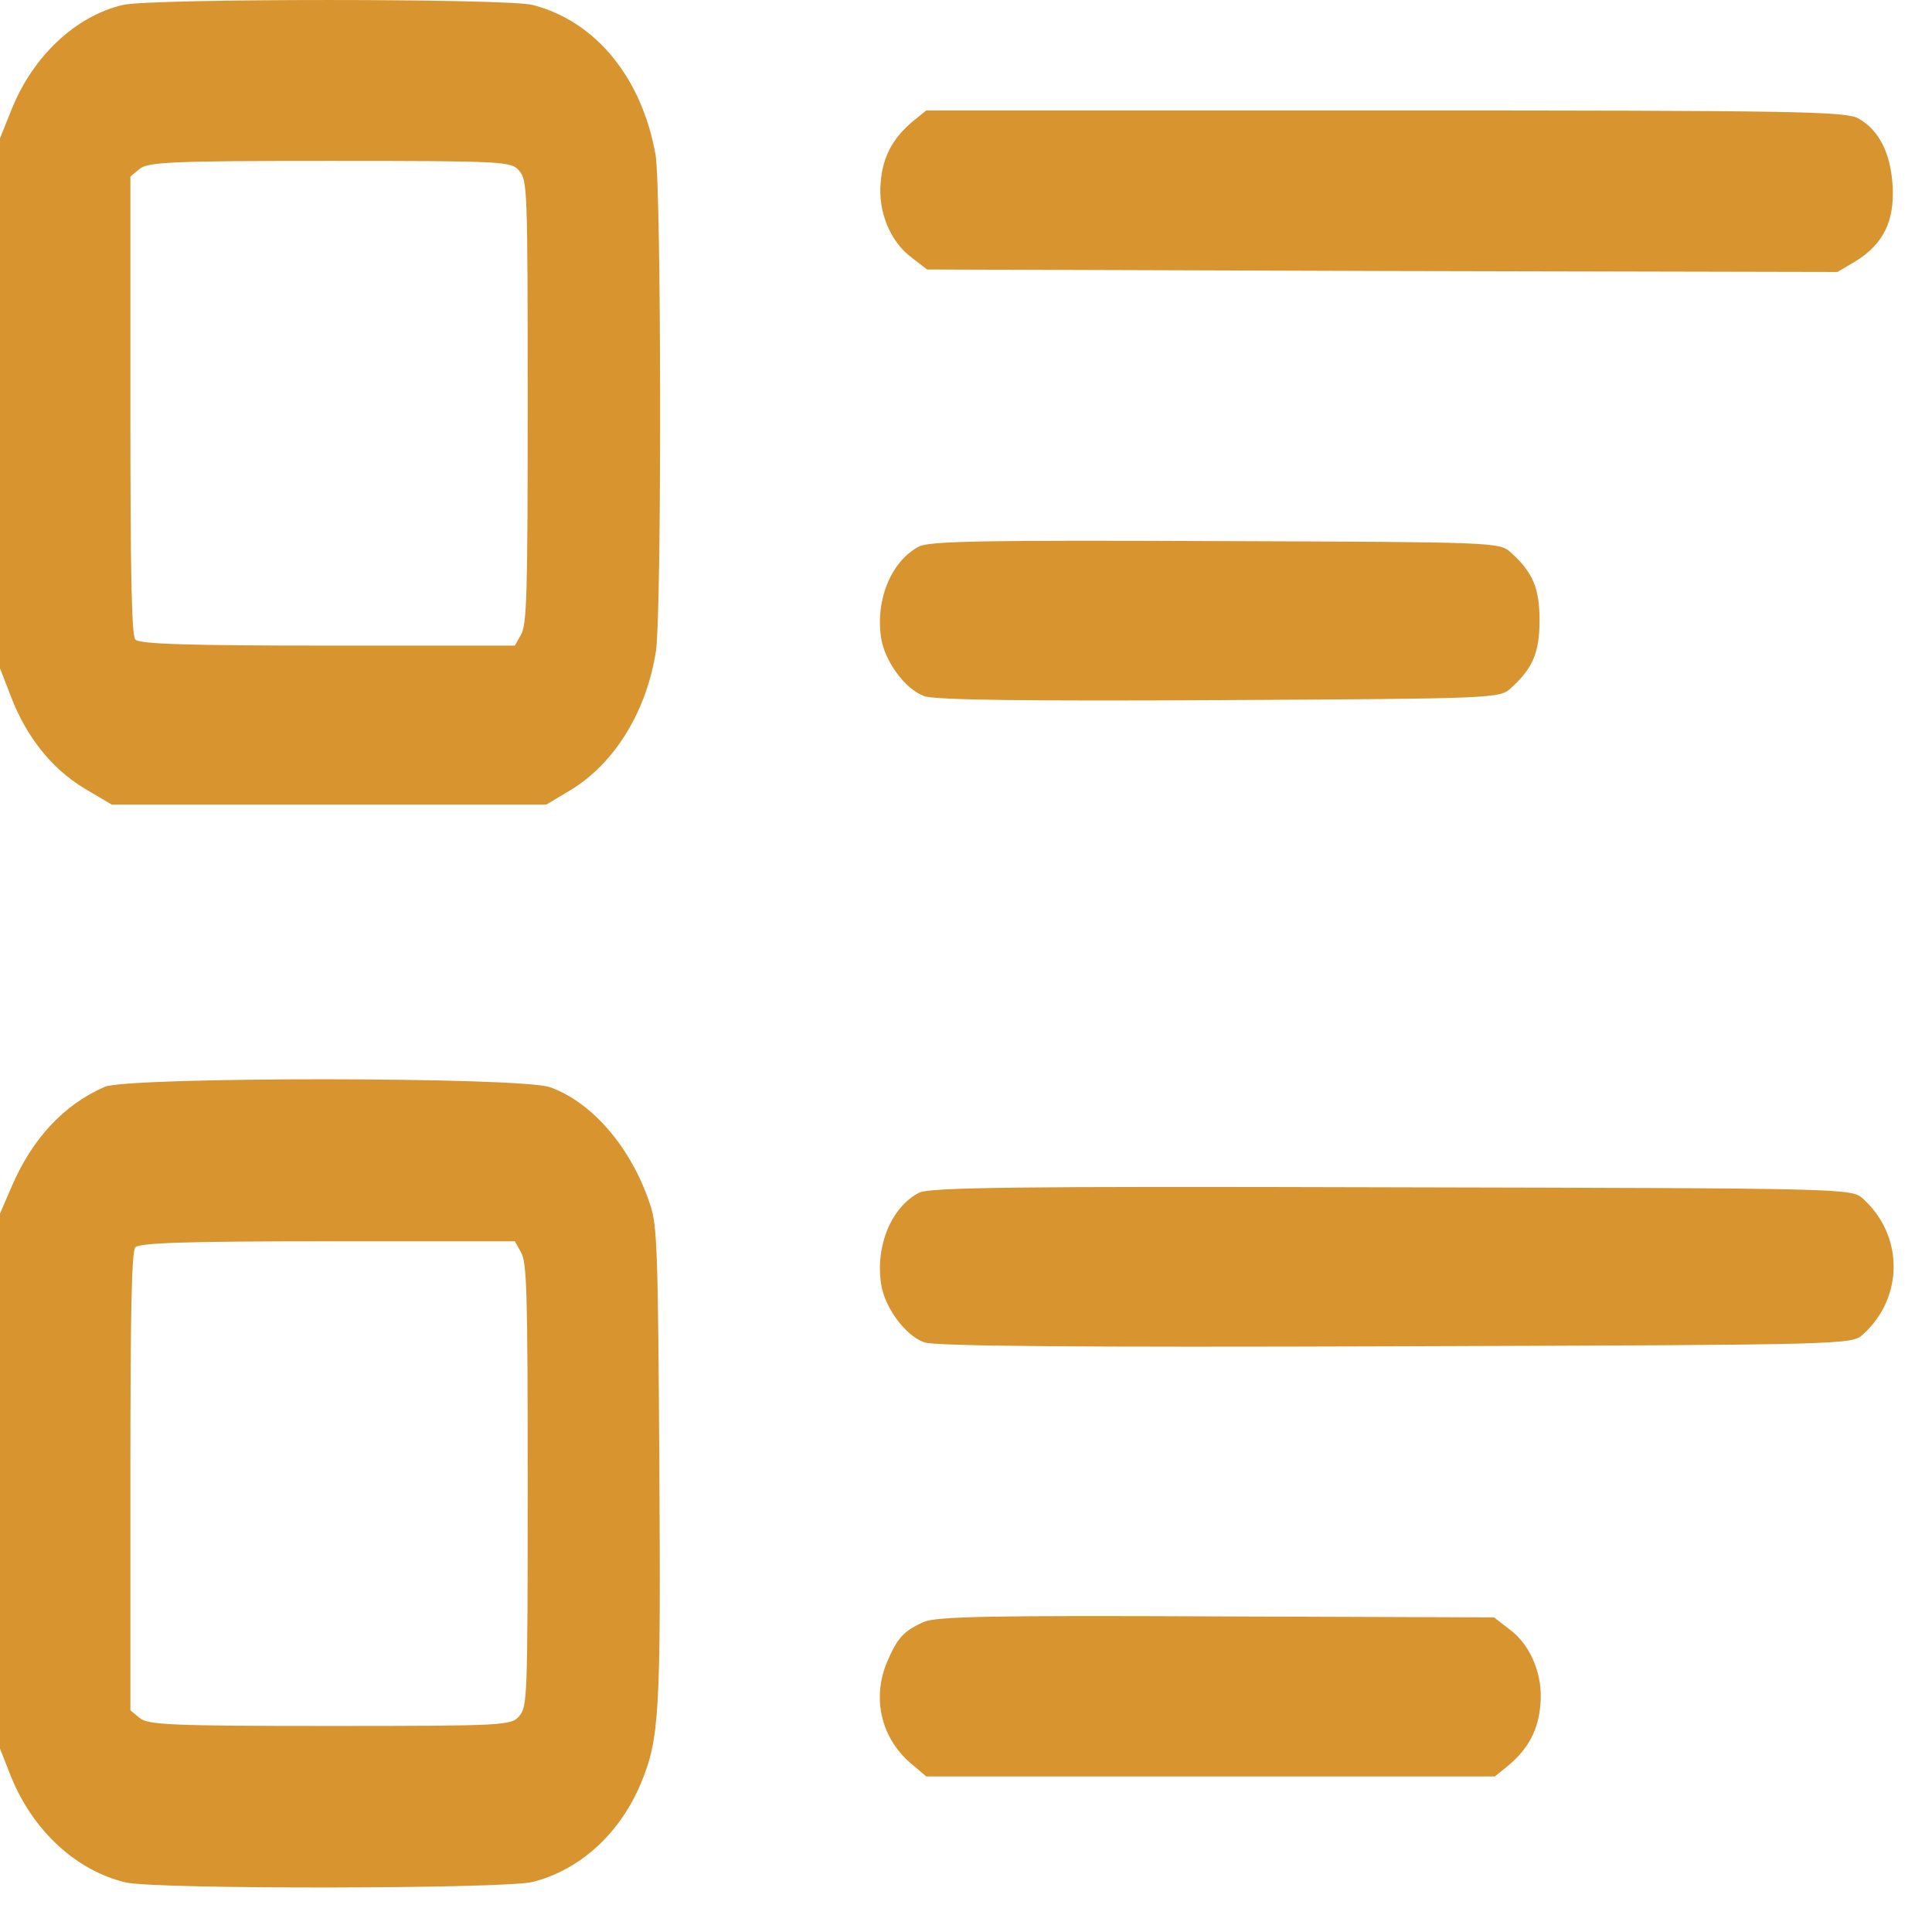
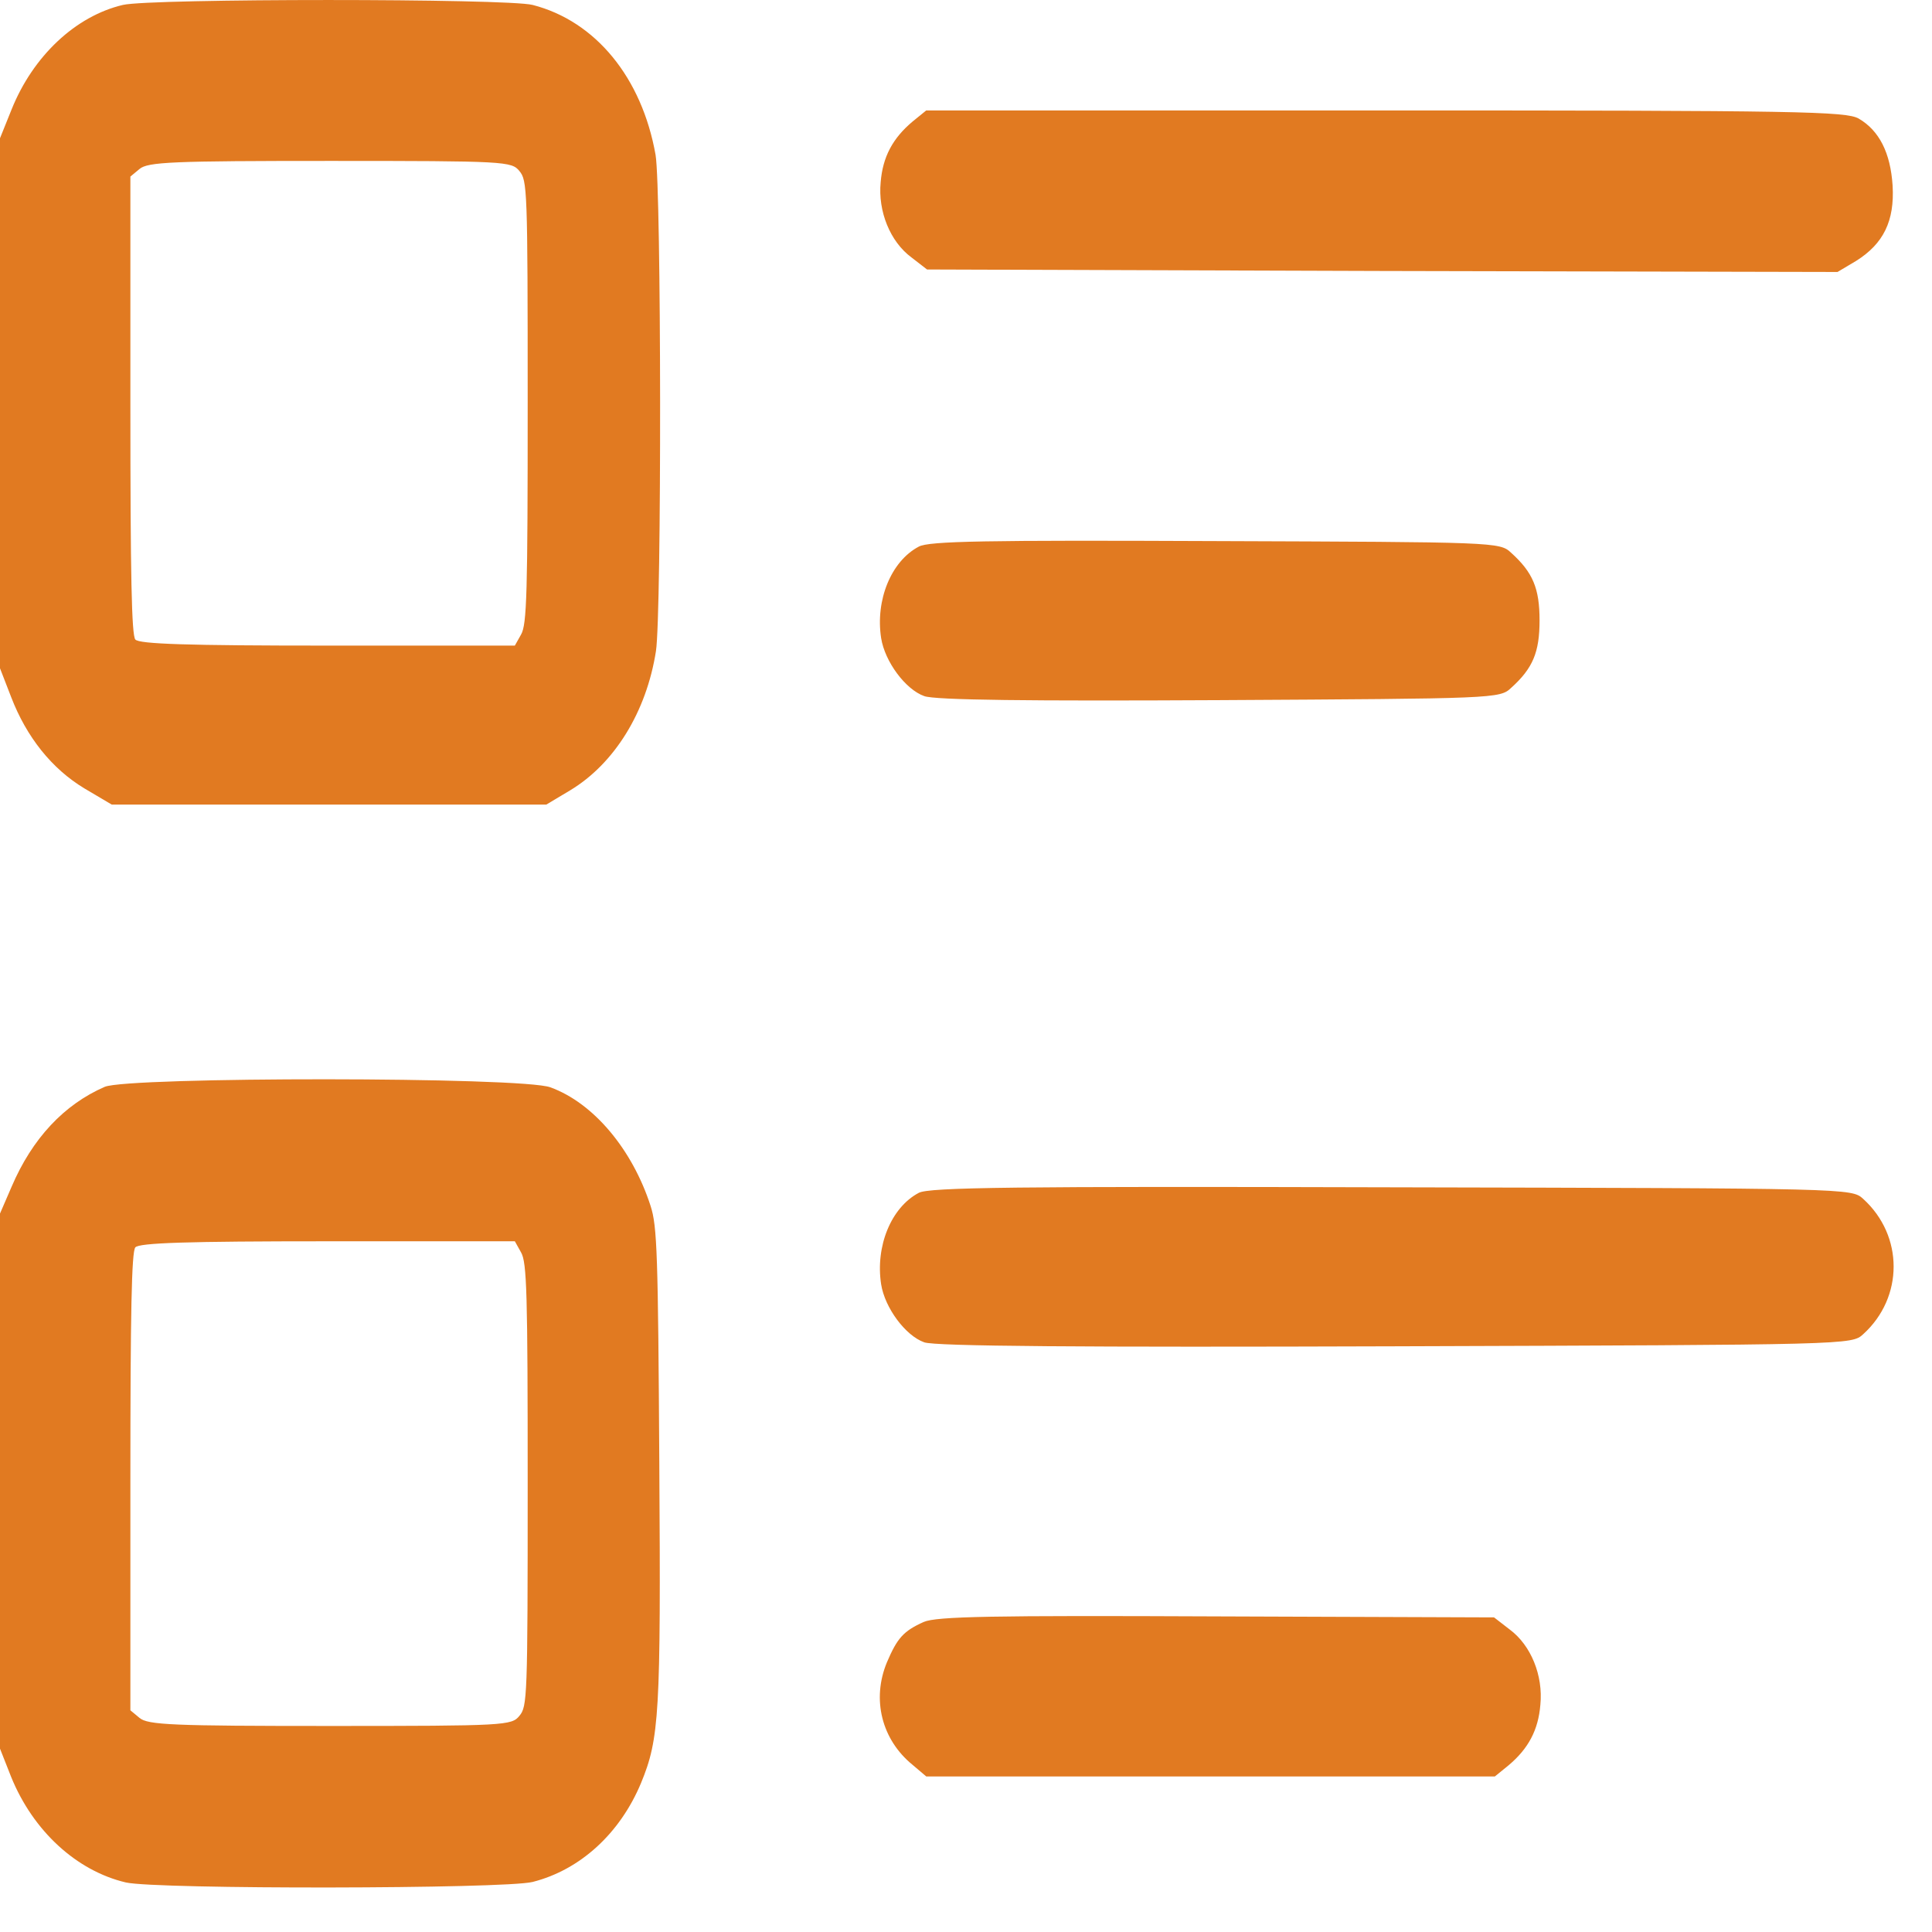
<svg xmlns="http://www.w3.org/2000/svg" width="31" height="31" viewBox="0 0 31 31" fill="none">
-   <path d="M1.972 0.079C1.215 0.257 0.531 0.897 0.186 1.756L0 2.218V6.47V10.723L0.179 11.185C0.425 11.825 0.83 12.335 1.355 12.651L1.793 12.91H5.279H8.766L9.144 12.684C9.861 12.254 10.373 11.42 10.525 10.448C10.618 9.832 10.612 3.036 10.519 2.485C10.3 1.246 9.556 0.338 8.546 0.079C8.128 -0.026 2.417 -0.026 1.972 0.079ZM8.334 2.744C8.46 2.898 8.467 3.011 8.467 6.454C8.467 9.532 8.454 10.018 8.361 10.181L8.261 10.359H5.253C3.008 10.359 2.231 10.334 2.171 10.261C2.112 10.189 2.092 9.241 2.092 6.503V2.833L2.238 2.712C2.371 2.598 2.769 2.582 5.293 2.582C8.115 2.582 8.208 2.59 8.334 2.744Z" fill="#D8942E" />
-   <path d="M14.643 1.95C14.324 2.218 14.164 2.517 14.131 2.922C14.085 3.392 14.284 3.878 14.623 4.129L14.875 4.324L22.18 4.348L29.484 4.364L29.783 4.186C30.221 3.911 30.401 3.546 30.368 2.979C30.334 2.453 30.155 2.096 29.823 1.902C29.617 1.788 28.887 1.772 22.226 1.772H14.862L14.643 1.95Z" fill="#D8942E" />
-   <path d="M14.742 8.771C14.297 9.006 14.045 9.63 14.138 10.237C14.198 10.618 14.53 11.063 14.829 11.169C14.995 11.234 16.535 11.25 19.57 11.234C23.986 11.209 24.066 11.209 24.245 11.039C24.597 10.723 24.703 10.464 24.703 9.954C24.703 9.443 24.597 9.184 24.245 8.868C24.066 8.698 23.993 8.698 19.503 8.682C15.811 8.666 14.902 8.682 14.742 8.771Z" fill="#D8942E" />
-   <path d="M1.68 17.439C1.029 17.722 0.518 18.265 0.186 19.042L0 19.472V23.765V28.058L0.179 28.512C0.531 29.379 1.229 30.019 2.019 30.205C2.517 30.318 8.088 30.31 8.546 30.197C9.31 30.003 9.948 29.419 10.286 28.609C10.579 27.896 10.605 27.508 10.579 23.482C10.559 20.128 10.545 19.674 10.439 19.35C10.147 18.443 9.523 17.698 8.832 17.447C8.387 17.276 2.059 17.276 1.68 17.439ZM8.361 20.096C8.454 20.258 8.467 20.744 8.467 23.822C8.467 27.265 8.46 27.378 8.334 27.532C8.208 27.686 8.115 27.694 5.293 27.694C2.769 27.694 2.371 27.678 2.238 27.564L2.092 27.443V23.773C2.092 21.035 2.112 20.087 2.171 20.015C2.231 19.942 3.008 19.917 5.253 19.917H8.261L8.361 20.096Z" fill="#D8942E" />
-   <path d="M14.742 19.14C14.297 19.375 14.045 19.998 14.138 20.606C14.198 20.987 14.53 21.432 14.829 21.538C14.995 21.602 17.378 21.619 22.392 21.602C29.697 21.578 29.71 21.578 29.896 21.408C30.547 20.817 30.547 19.828 29.896 19.237C29.71 19.067 29.697 19.067 22.326 19.051C16.29 19.034 14.902 19.051 14.742 19.14Z" fill="#D8942E" />
-   <path d="M14.822 26.025C14.496 26.171 14.397 26.284 14.231 26.673C13.985 27.265 14.145 27.913 14.643 28.318L14.862 28.504H19.424H23.986L24.205 28.326C24.524 28.058 24.683 27.759 24.716 27.354C24.763 26.884 24.564 26.398 24.225 26.147L23.973 25.952L19.523 25.936C15.918 25.92 15.028 25.936 14.822 26.025Z" fill="#D8942E" />
+   <path d="M1.972 0.079C1.215 0.257 0.531 0.897 0.186 1.756L0 2.218V6.47V10.723L0.179 11.185C0.425 11.825 0.83 12.335 1.355 12.651L1.793 12.91H5.279H8.766L9.144 12.684C9.861 12.254 10.373 11.42 10.525 10.448C10.618 9.832 10.612 3.036 10.519 2.485C10.3 1.246 9.556 0.338 8.546 0.079C8.128 -0.026 2.417 -0.026 1.972 0.079ZM8.334 2.744C8.46 2.898 8.467 3.011 8.467 6.454C8.467 9.532 8.454 10.018 8.361 10.181L8.261 10.359H5.253C3.008 10.359 2.231 10.334 2.171 10.261C2.112 10.189 2.092 9.241 2.092 6.503V2.833L2.238 2.712C2.371 2.598 2.769 2.582 5.293 2.582C8.115 2.582 8.208 2.59 8.334 2.744Z" fill="#E17A21" />
+   <path d="M14.643 1.95C14.324 2.218 14.164 2.517 14.131 2.922C14.085 3.392 14.284 3.878 14.623 4.129L14.875 4.324L22.18 4.348L29.484 4.364L29.783 4.186C30.221 3.911 30.401 3.546 30.368 2.979C30.334 2.453 30.155 2.096 29.823 1.902C29.617 1.788 28.887 1.772 22.226 1.772H14.862L14.643 1.95Z" fill="#E17A21" />
+   <path d="M14.742 8.771C14.297 9.006 14.045 9.63 14.138 10.237C14.198 10.618 14.53 11.063 14.829 11.169C14.995 11.234 16.535 11.25 19.57 11.234C23.986 11.209 24.066 11.209 24.245 11.039C24.597 10.723 24.703 10.464 24.703 9.954C24.703 9.443 24.597 9.184 24.245 8.868C24.066 8.698 23.993 8.698 19.503 8.682C15.811 8.666 14.902 8.682 14.742 8.771Z" fill="#E17A21" />
+   <path d="M1.68 17.439C1.029 17.722 0.518 18.265 0.186 19.042L0 19.472V23.765V28.058L0.179 28.512C0.531 29.379 1.229 30.019 2.019 30.205C2.517 30.318 8.088 30.31 8.546 30.197C9.31 30.003 9.948 29.419 10.286 28.609C10.579 27.896 10.605 27.508 10.579 23.482C10.559 20.128 10.545 19.674 10.439 19.35C10.147 18.443 9.523 17.698 8.832 17.447C8.387 17.276 2.059 17.276 1.68 17.439ZM8.361 20.096C8.454 20.258 8.467 20.744 8.467 23.822C8.467 27.265 8.46 27.378 8.334 27.532C8.208 27.686 8.115 27.694 5.293 27.694C2.769 27.694 2.371 27.678 2.238 27.564L2.092 27.443V23.773C2.092 21.035 2.112 20.087 2.171 20.015C2.231 19.942 3.008 19.917 5.253 19.917H8.261L8.361 20.096Z" fill="#E17A21" />
+   <path d="M14.742 19.14C14.297 19.375 14.045 19.998 14.138 20.606C14.198 20.987 14.53 21.432 14.829 21.538C14.995 21.602 17.378 21.619 22.392 21.602C29.697 21.578 29.71 21.578 29.896 21.408C30.547 20.817 30.547 19.828 29.896 19.237C29.71 19.067 29.697 19.067 22.326 19.051C16.29 19.034 14.902 19.051 14.742 19.14Z" fill="#E17A21" />
+   <path d="M14.822 26.025C14.496 26.171 14.397 26.284 14.231 26.673C13.985 27.265 14.145 27.913 14.643 28.318L14.862 28.504H19.424H23.986L24.205 28.326C24.524 28.058 24.683 27.759 24.716 27.354C24.763 26.884 24.564 26.398 24.225 26.147L23.973 25.952L19.523 25.936C15.918 25.92 15.028 25.936 14.822 26.025Z" fill="#E17A21" />
</svg>
